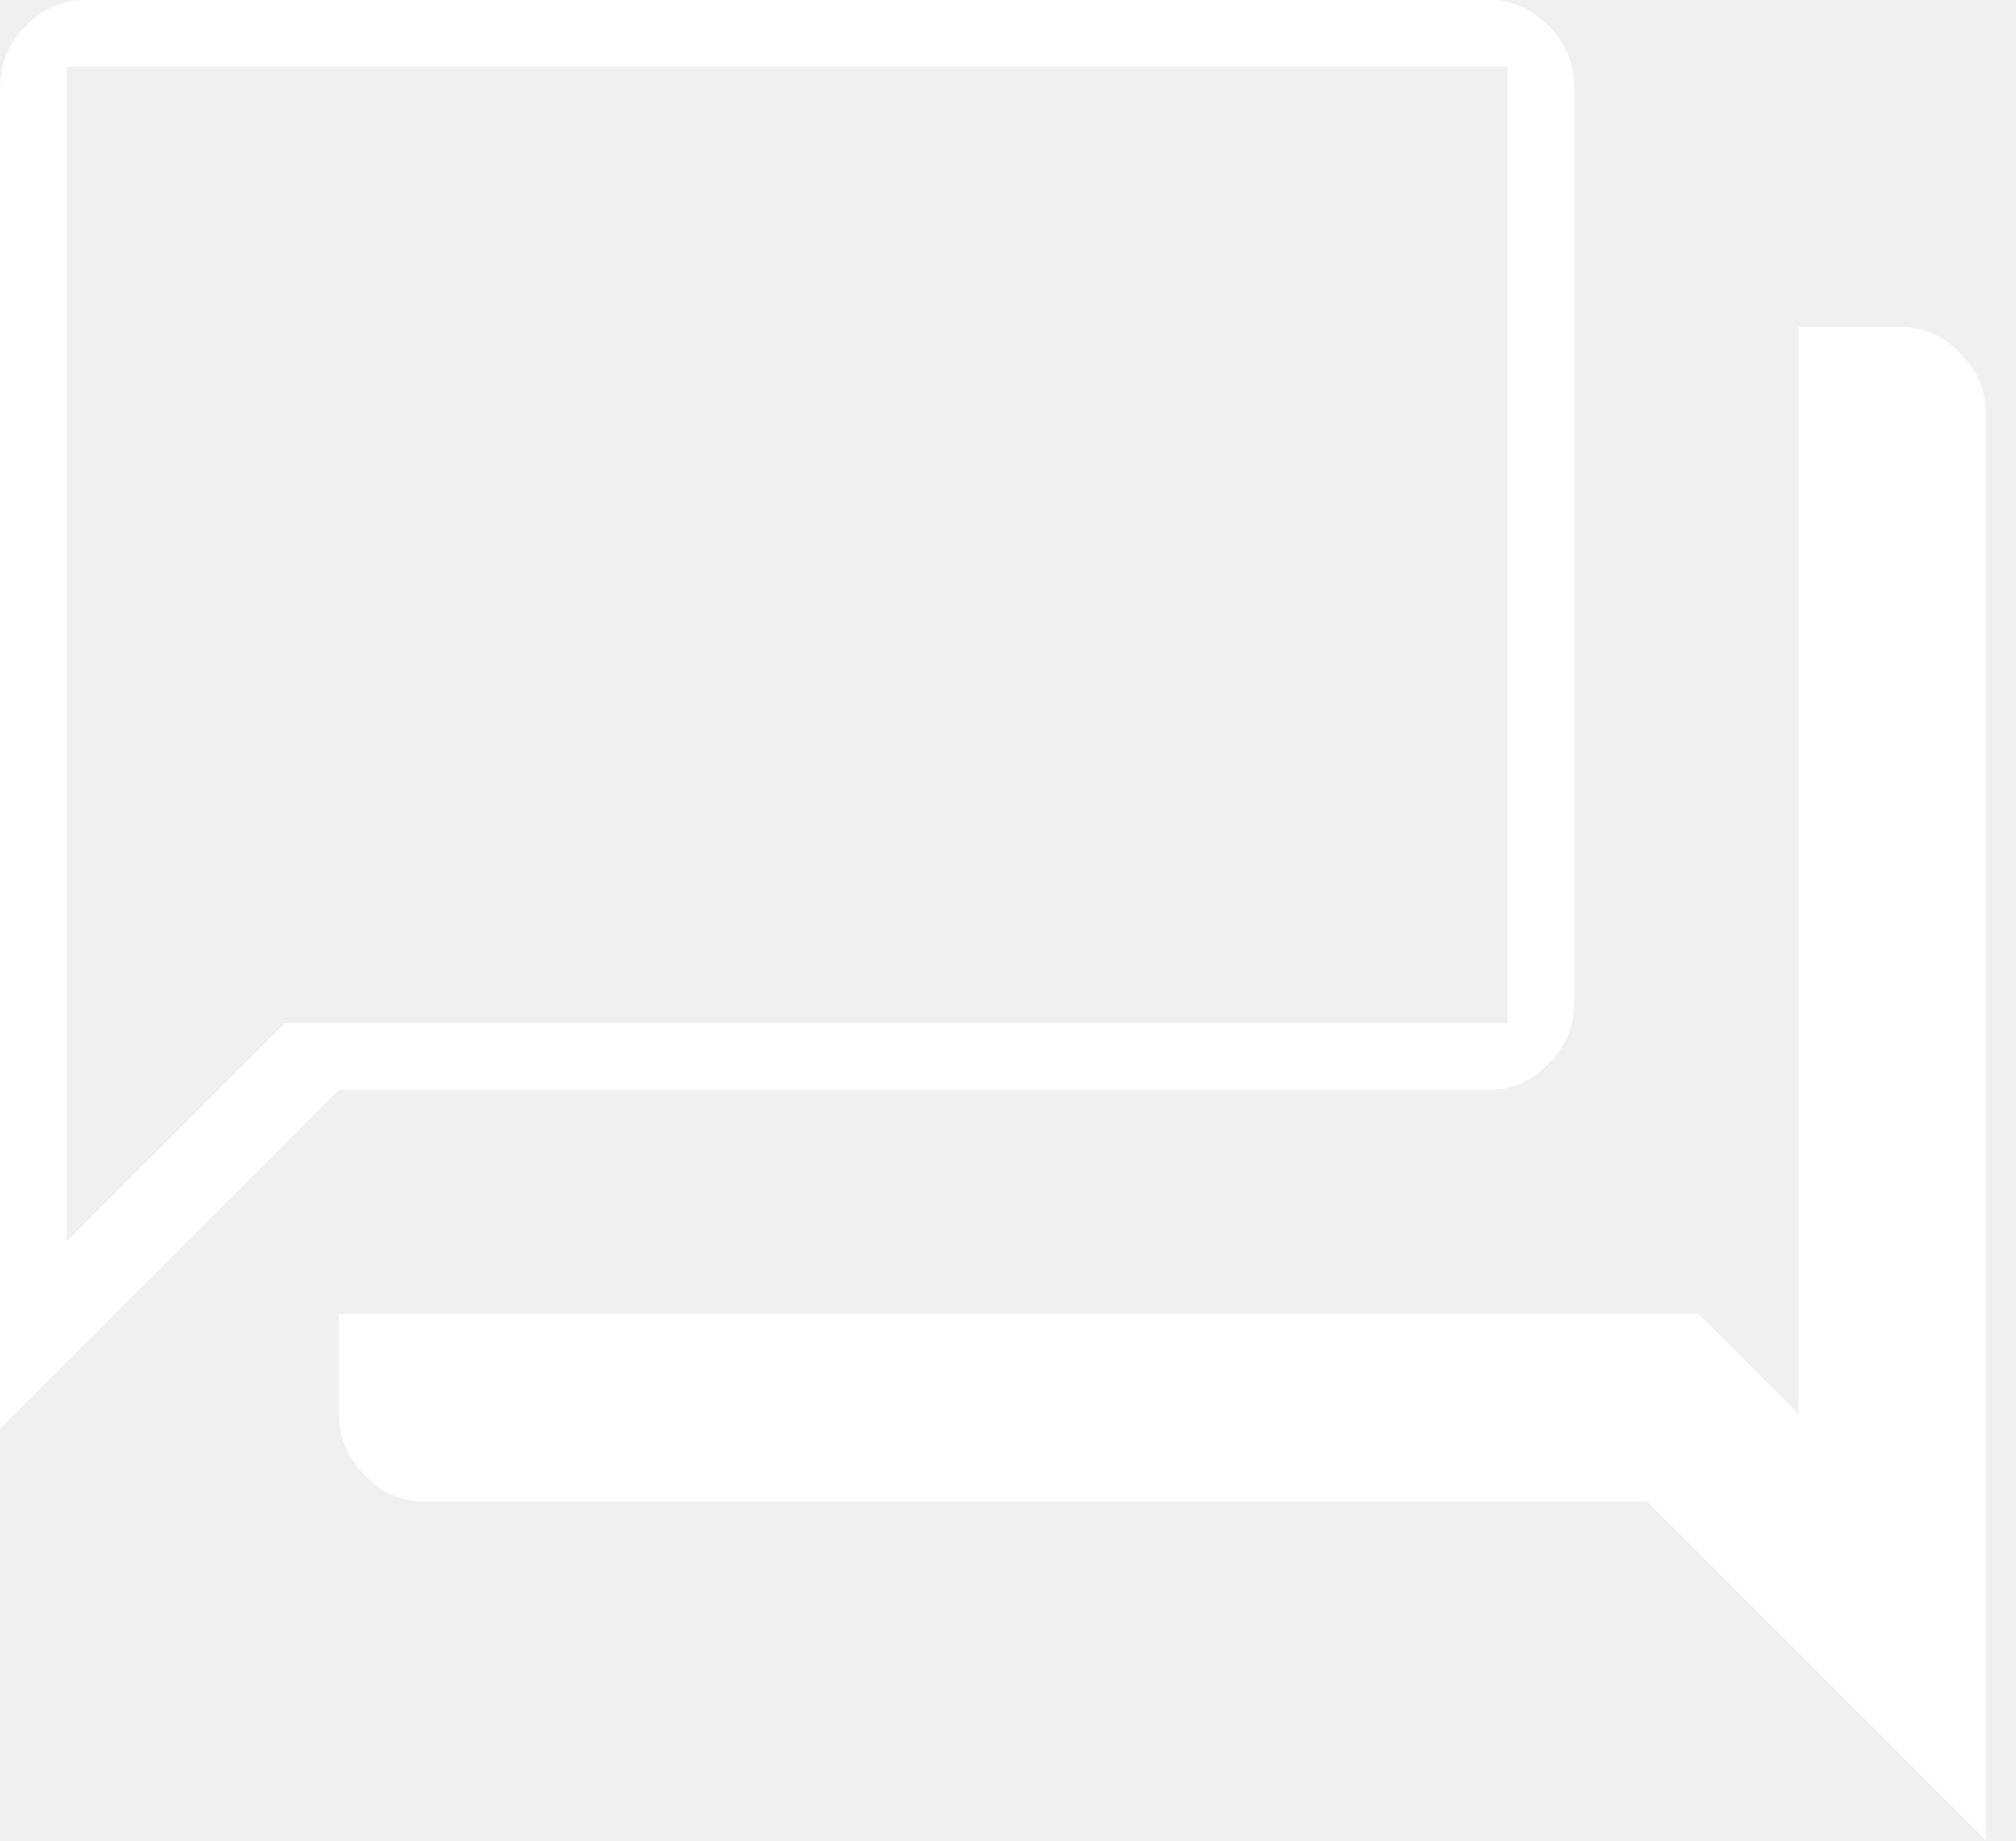
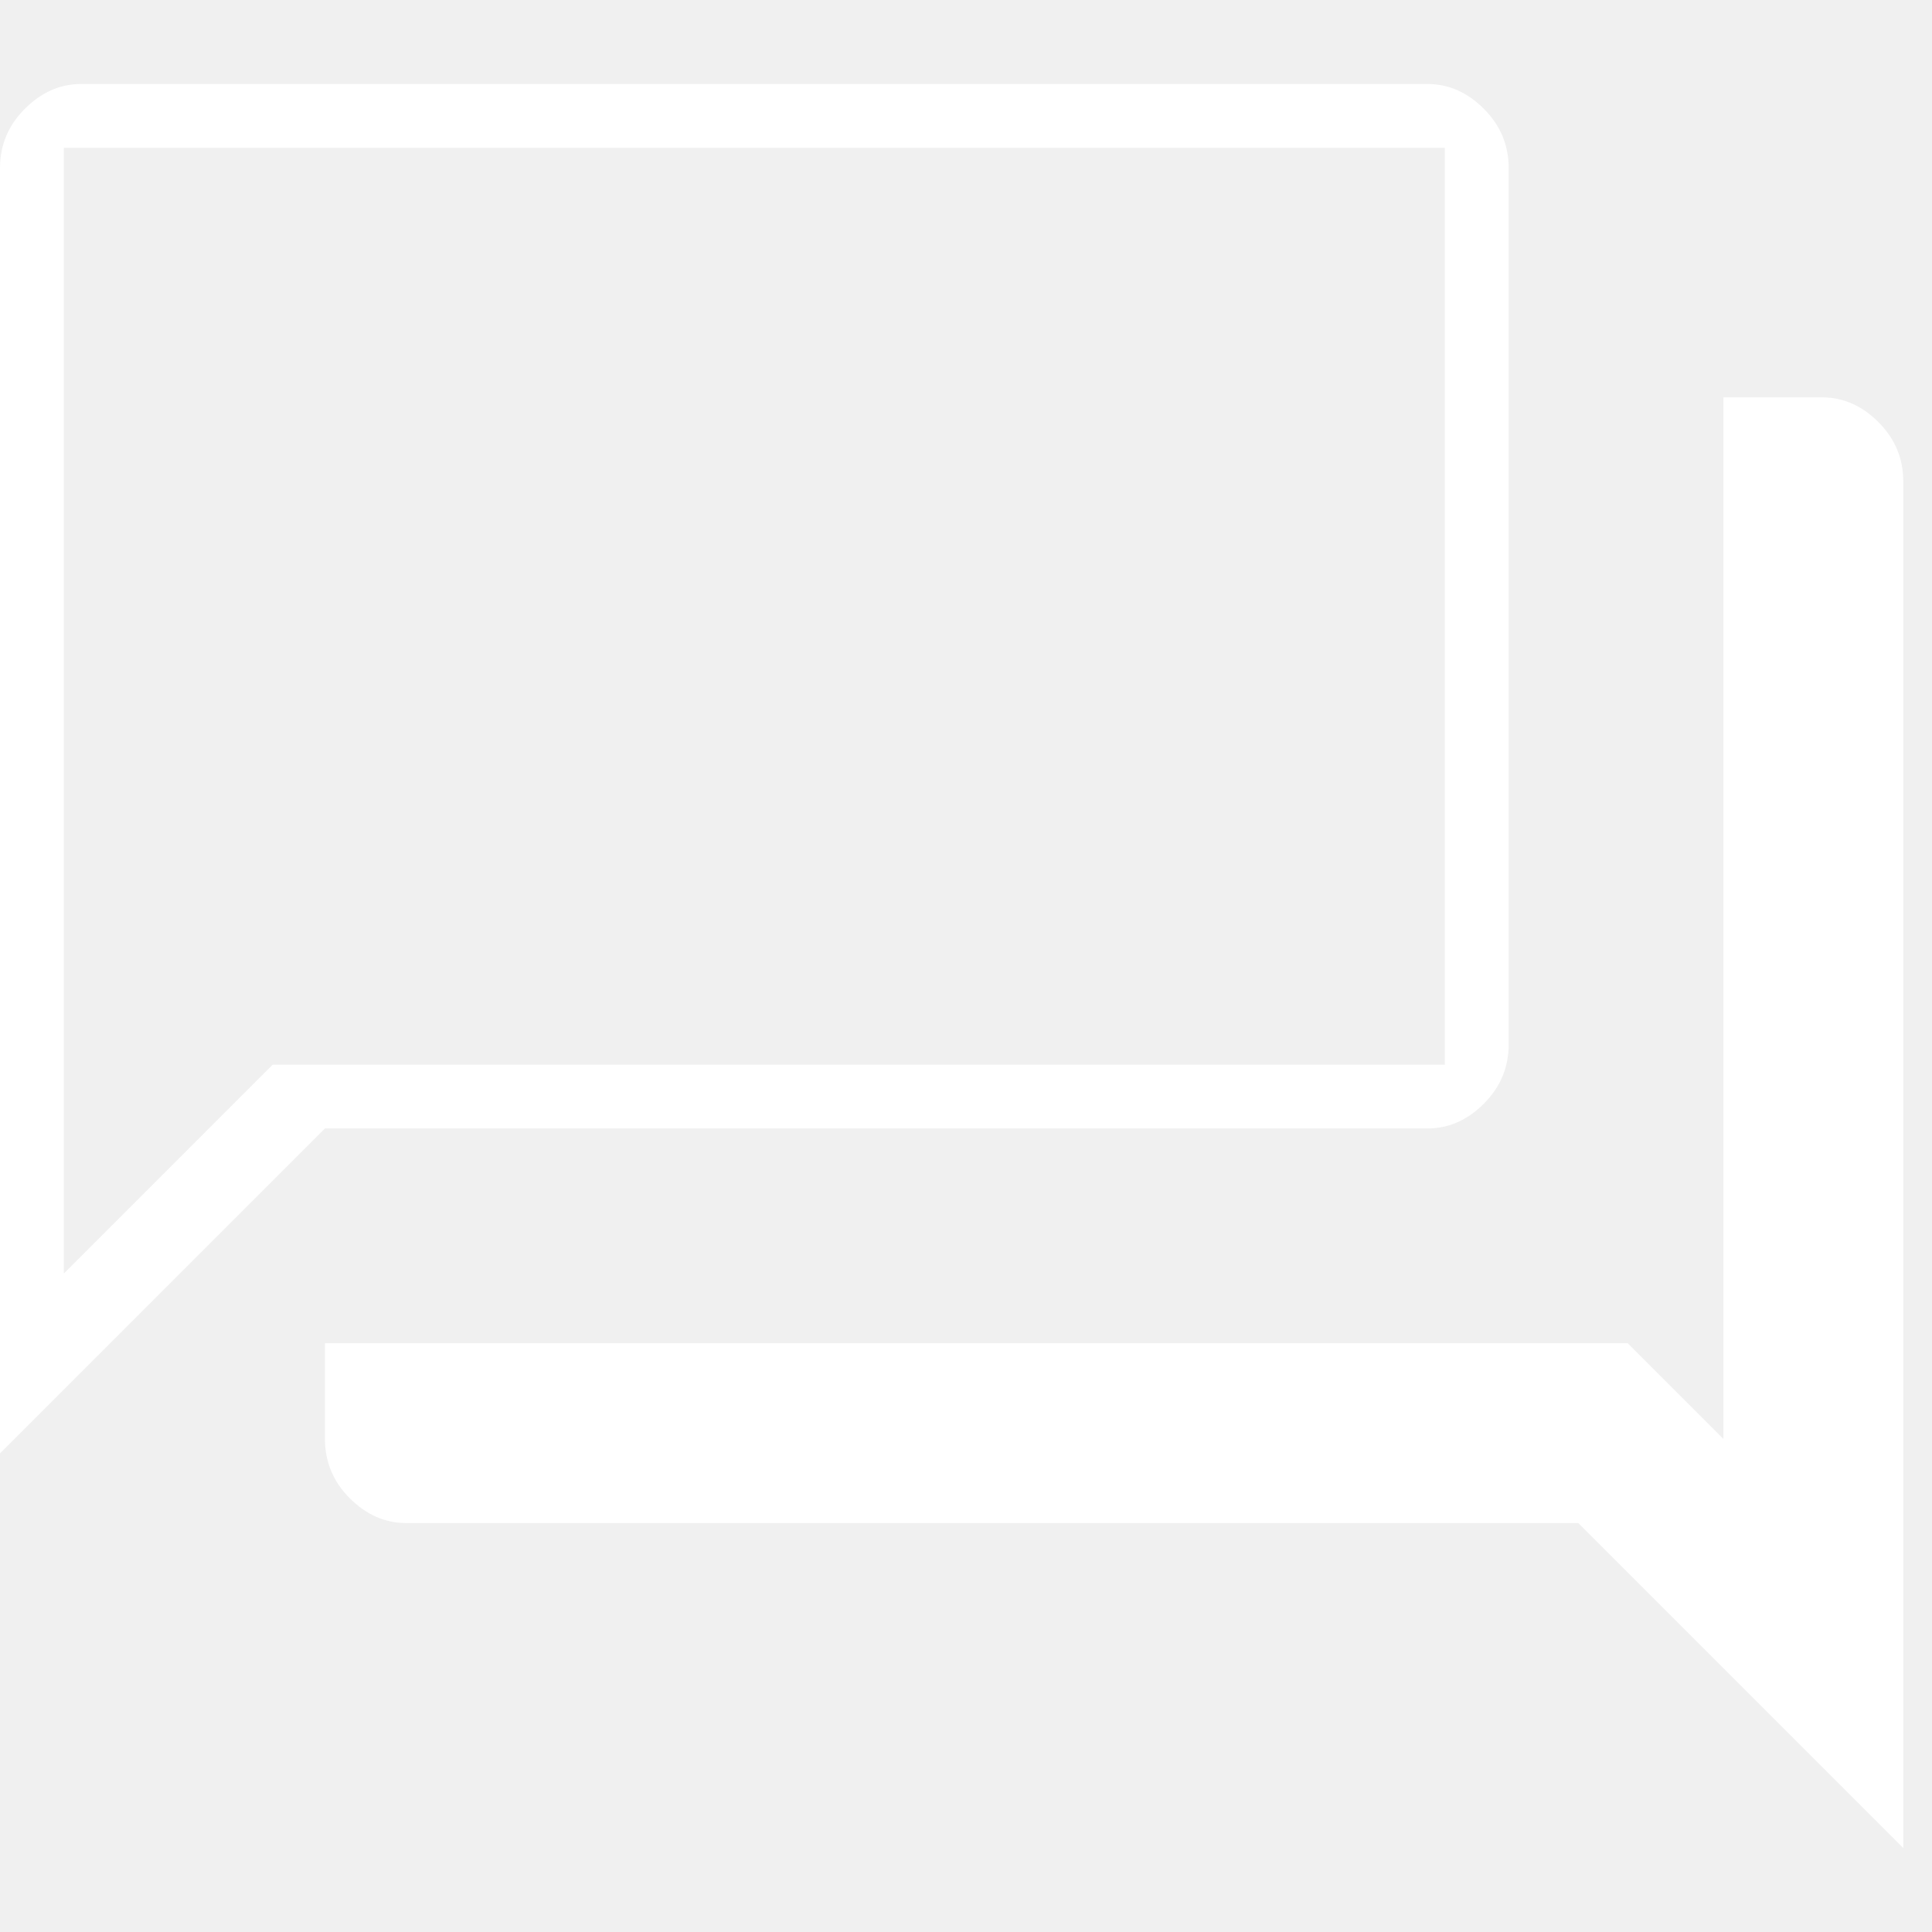
- <svg xmlns="http://www.w3.org/2000/svg" width="46" height="42" viewBox="0 0 46 42" fill="none">
+ <svg xmlns="http://www.w3.org/2000/svg" width="36" height="36" viewBox="0 0 46 42" fill="none">
  <path d="M9.671 34.263C9.169 34.263 8.721 34.066 8.327 33.672C7.934 33.279 7.737 32.808 7.737 32.26V29.98H38.753L41.033 32.26V7.461H43.382C43.884 7.461 44.331 7.657 44.725 8.051C45.119 8.445 45.316 8.916 45.316 9.464V42L37.579 34.263H9.671ZM0 32.605V2.003C0 1.455 0.197 0.984 0.591 0.591C0.984 0.197 1.432 0 1.934 0H33.987C34.489 0 34.937 0.197 35.33 0.591C35.724 0.984 35.921 1.455 35.921 2.003V22.865C35.921 23.413 35.724 23.884 35.33 24.278C34.937 24.672 34.489 24.868 33.987 24.868H7.737L0 32.605ZM34.401 23.349V1.52H1.52V28.322L6.493 23.349H34.401Z" fill="white" />
</svg>
